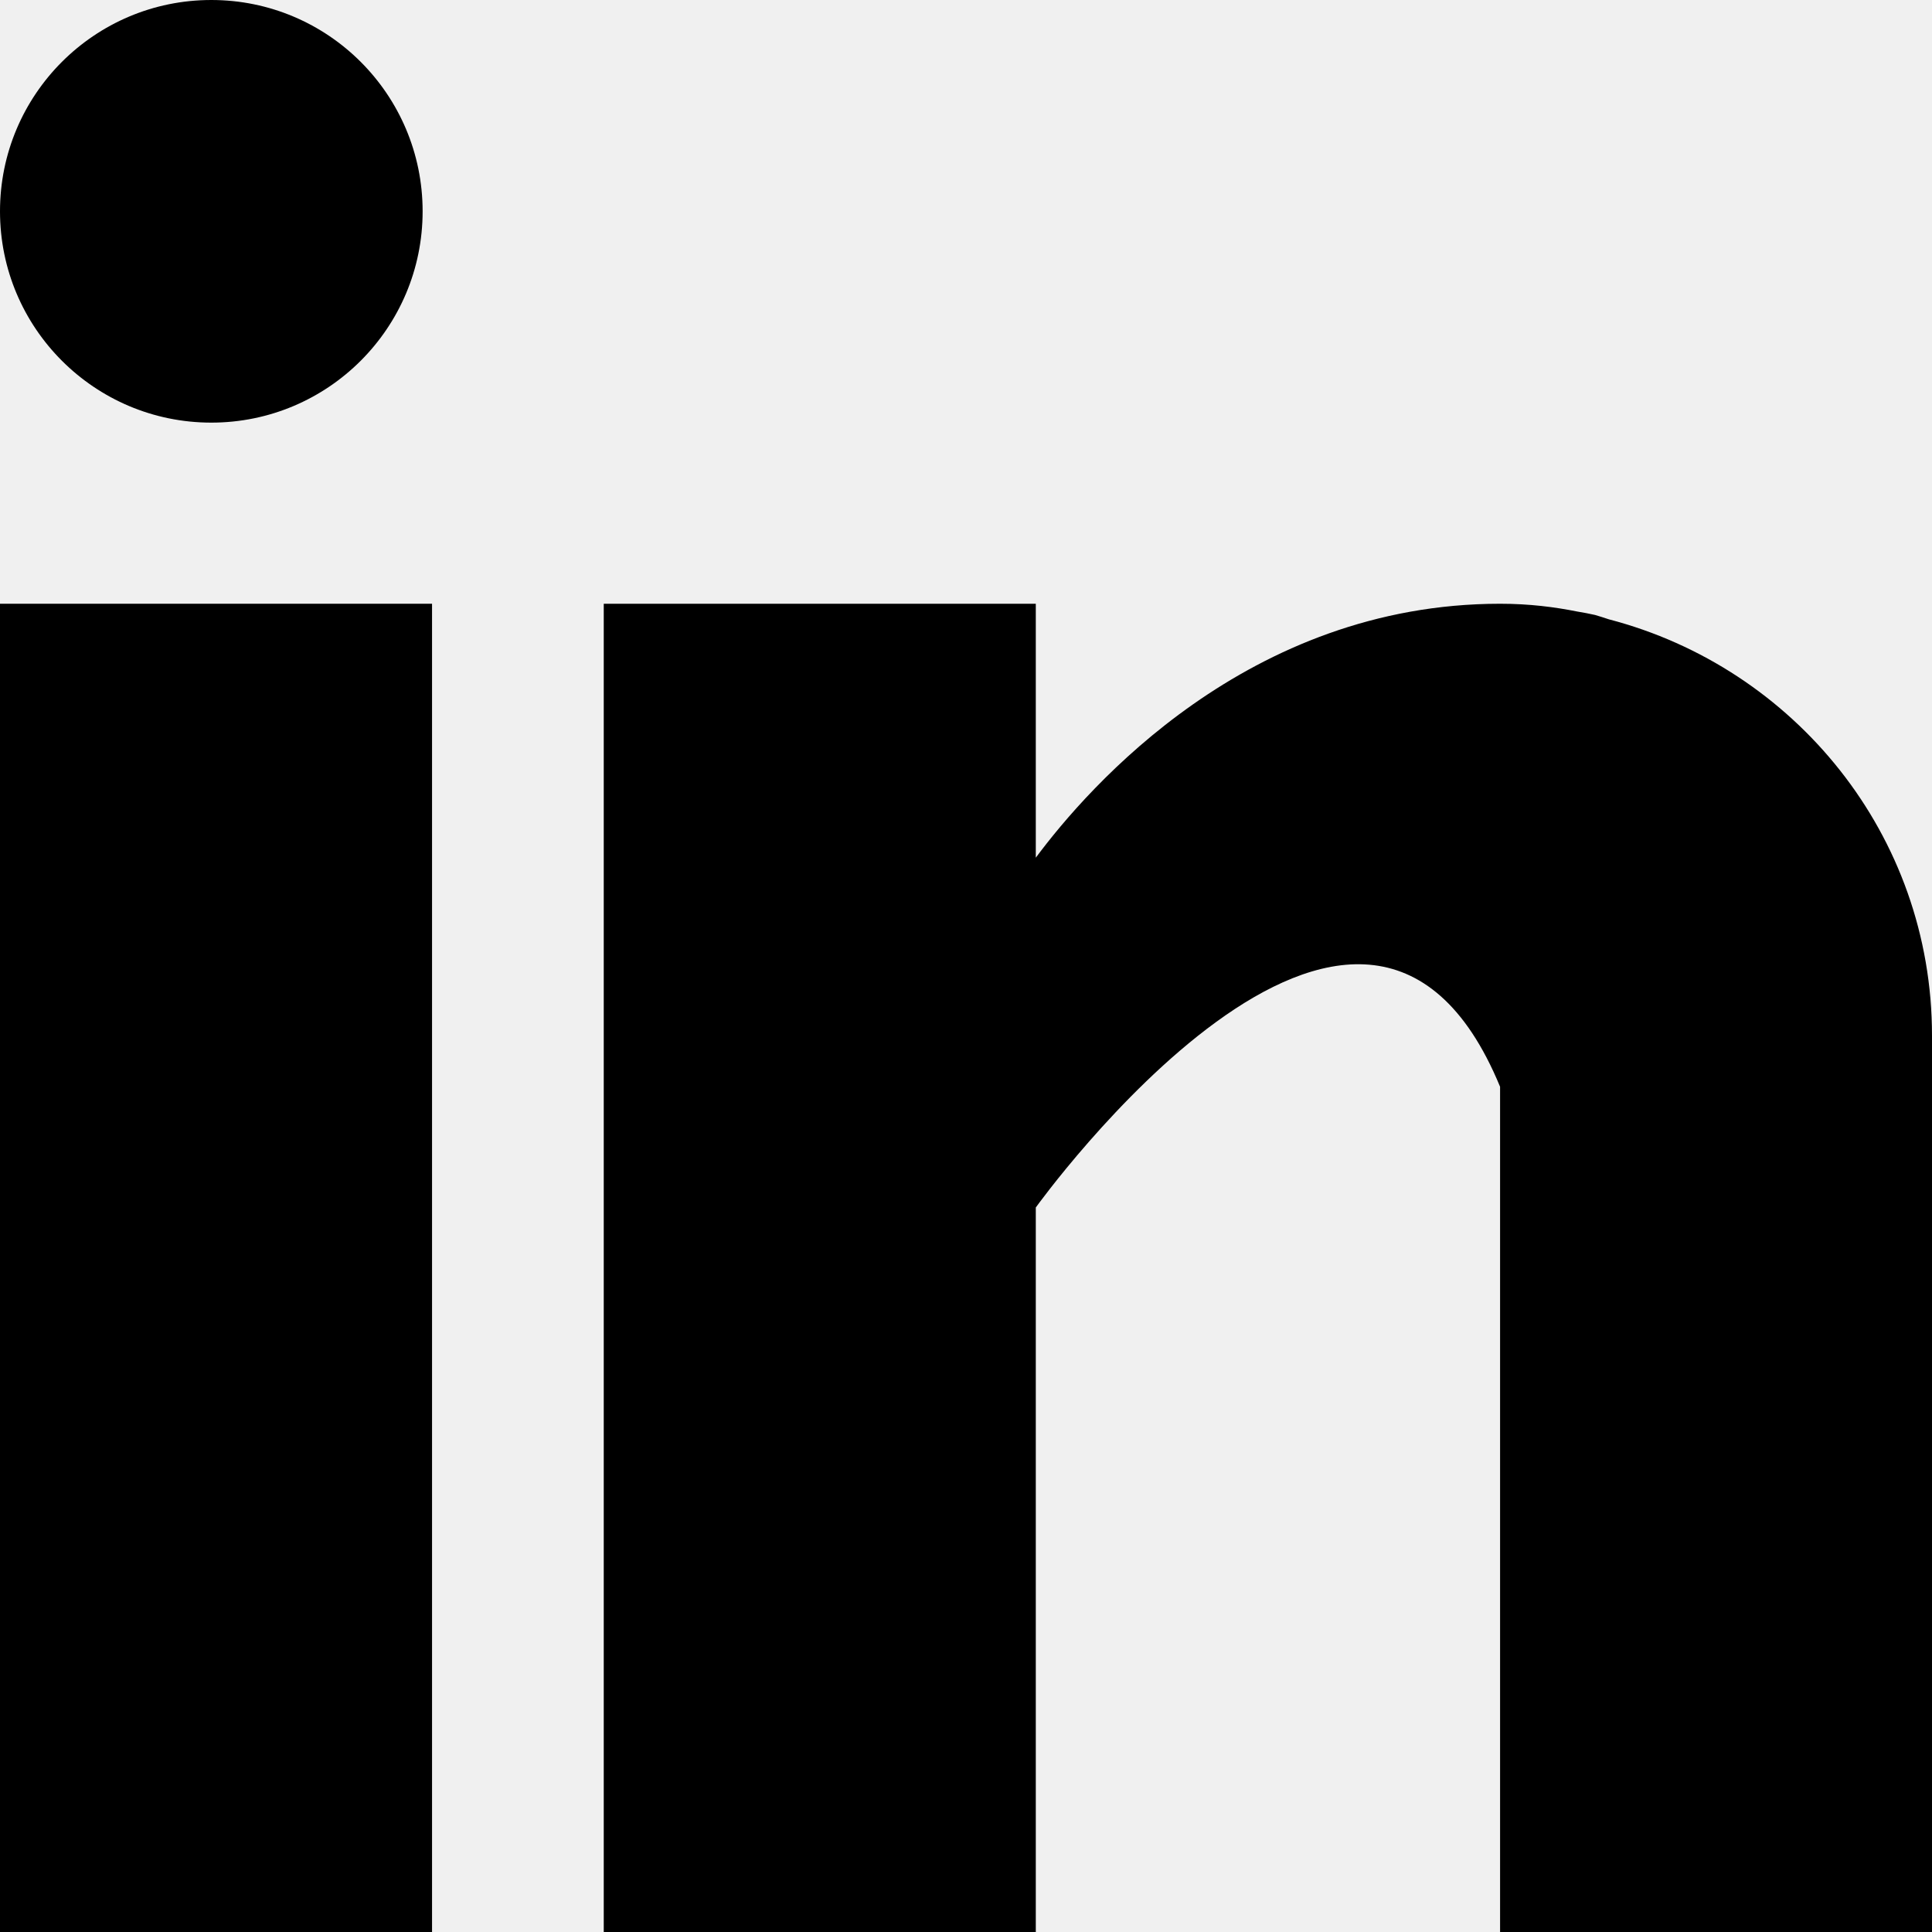
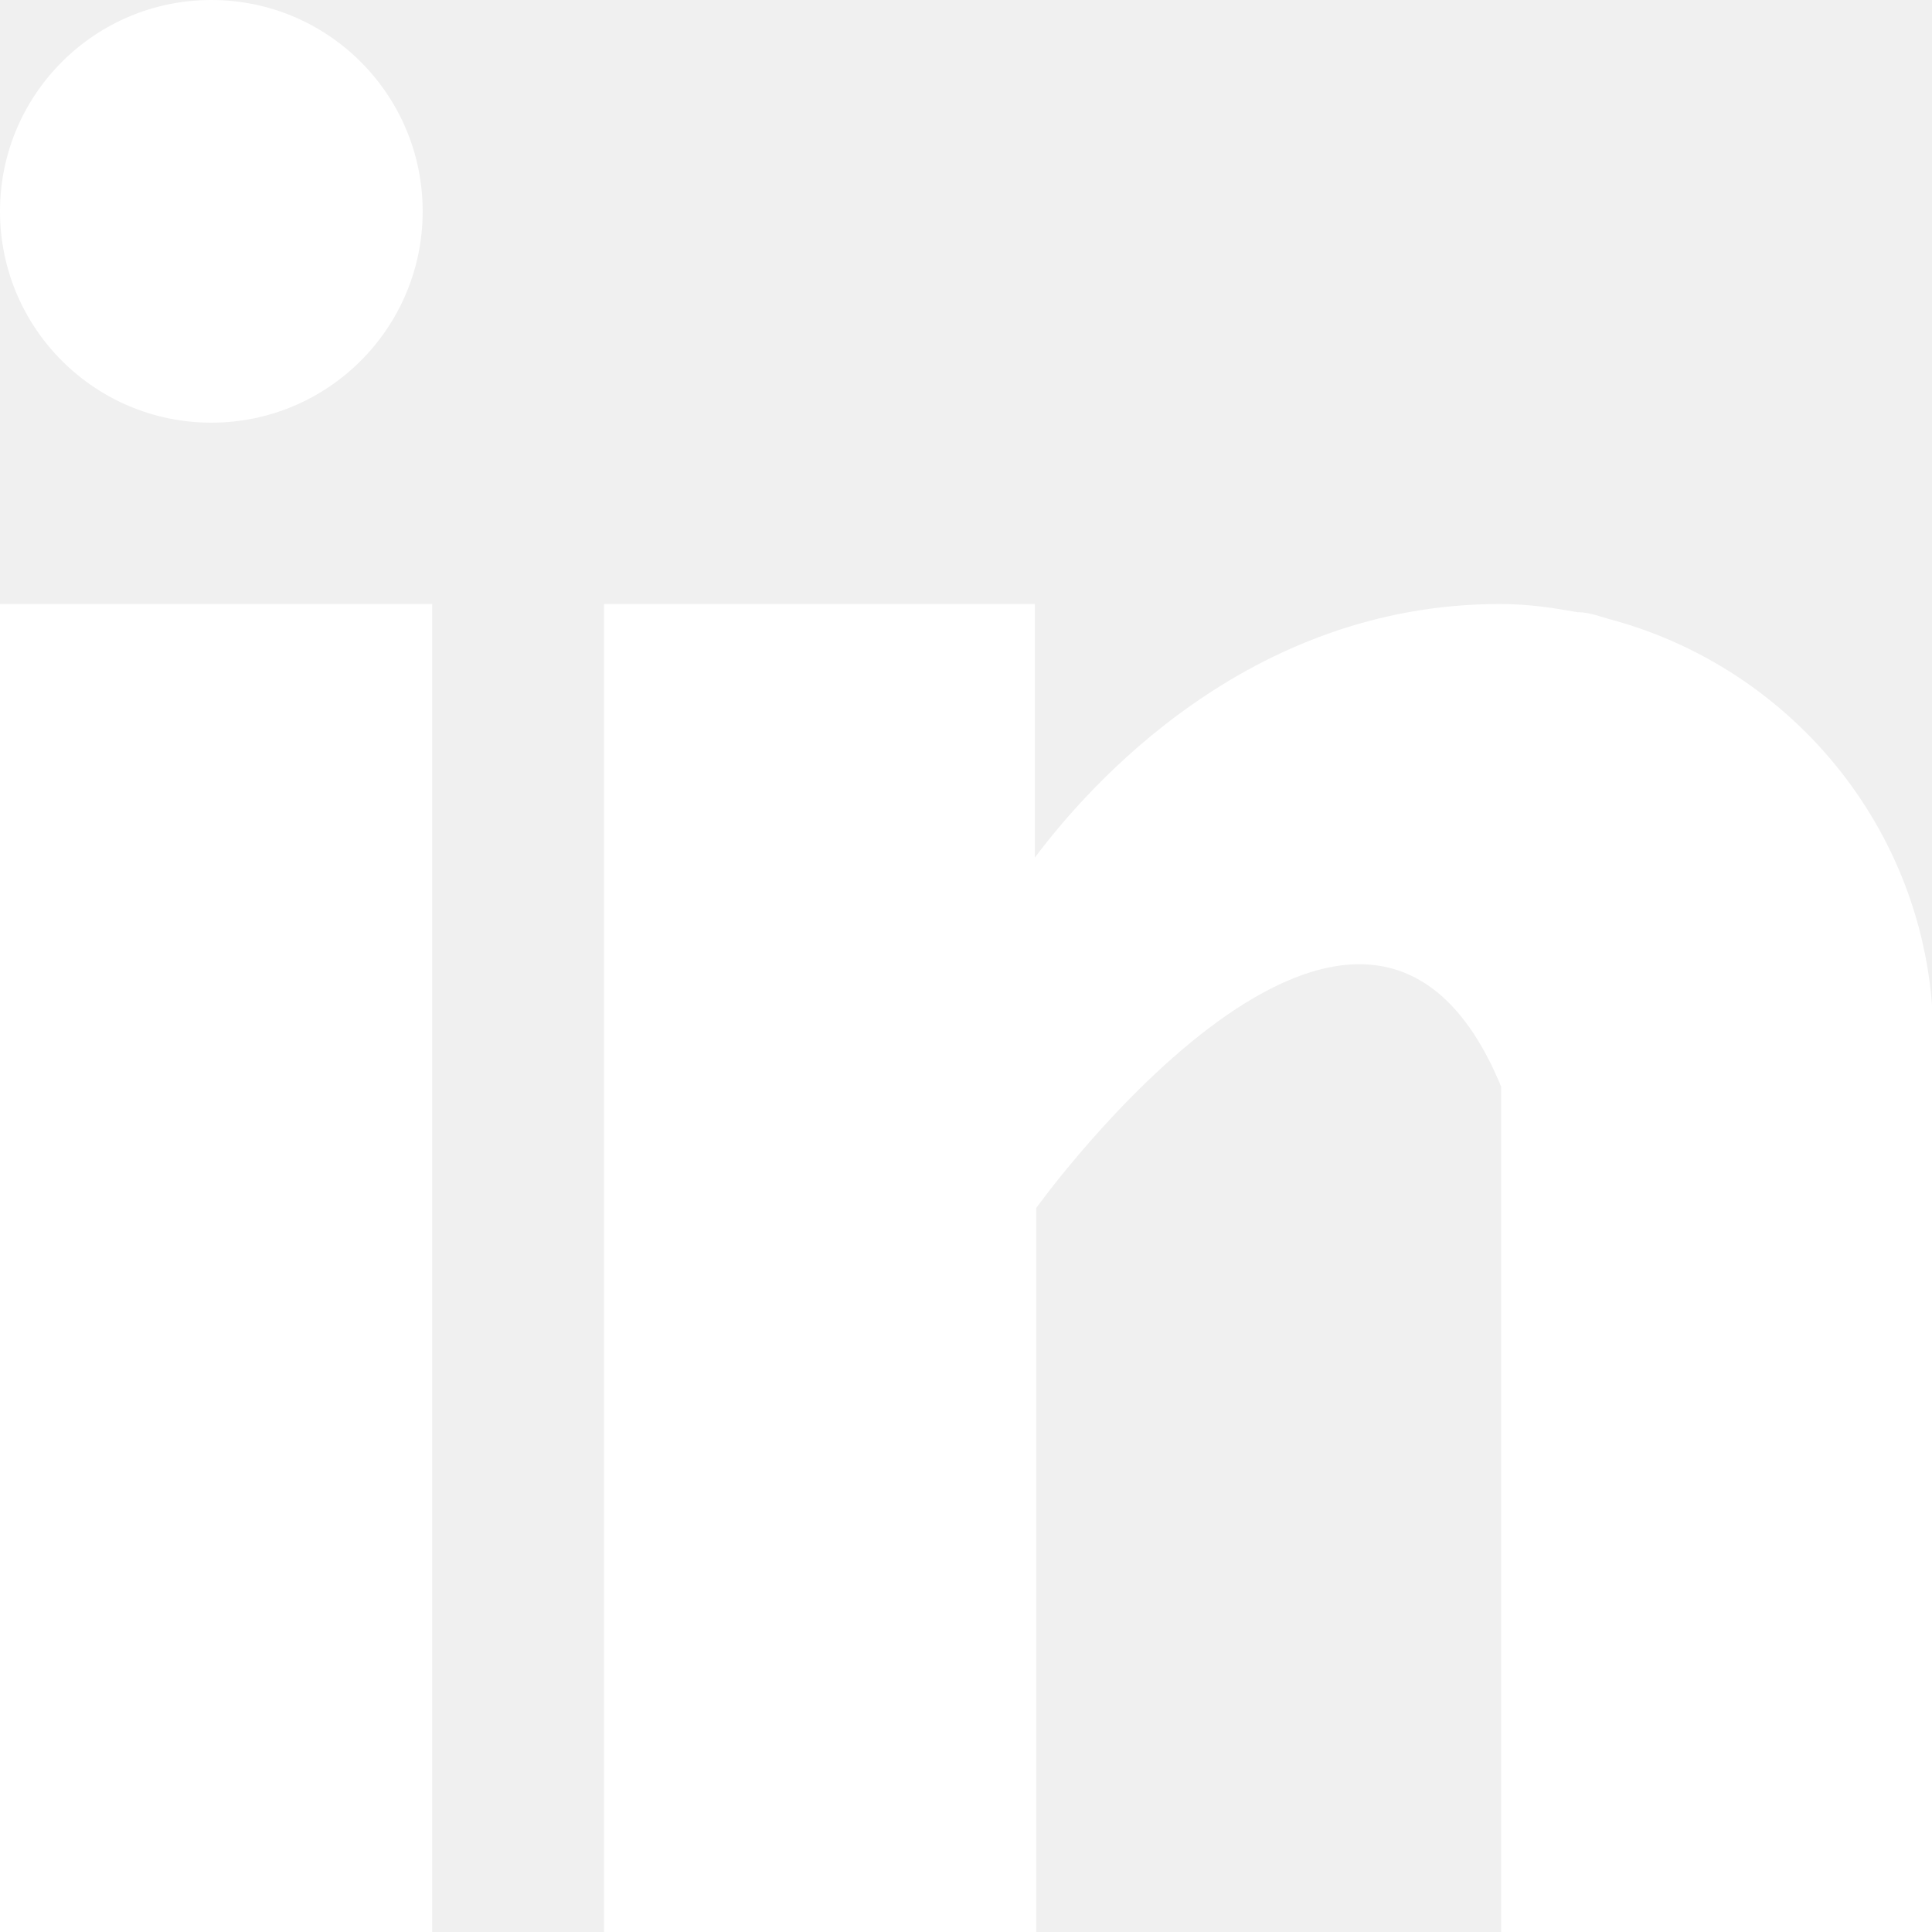
- <svg xmlns="http://www.w3.org/2000/svg" version="1.1" id="Capa_1" x="0px" y="0px" viewBox="0 0 512 512" style="enable-background:new 0 0 512 512;" xml:space="preserve">
+ <svg xmlns="http://www.w3.org/2000/svg" version="1.1" id="Capa_1" x="0px" y="0px" width="141.7px" height="141.7px" viewBox="0 0 141.7 141.7" enable-background="new 0 0 141.7 141.7" xml:space="preserve">
  <g>
    <g>
-       <rect y="160" width="114.496" height="352" />
+       <rect y="44.3" fill="#FFFFFF" width="31.7" height="97.4" />
    </g>
  </g>
  <g>
    <g>
-       <path d="M426.368,164.128c-1.216-0.384-2.368-0.8-3.648-1.152c-1.536-0.352-3.072-0.64-4.64-0.896    c-6.08-1.216-12.736-2.08-20.544-2.08c-66.752,0-109.088,48.544-123.04,67.296V160H160v352h114.496V320    c0,0,86.528-120.512,123.04-32c0,79.008,0,224,0,224H512V274.464C512,221.28,475.552,176.96,426.368,164.128z" />
+       <path fill="#FFFFFF" d="M118,45.4c-0.3-0.1-0.7-0.2-1-0.3c-0.4-0.1-0.8-0.2-1.3-0.2c-1.7-0.3-3.5-0.6-5.7-0.6    c-18.5,0-30.2,13.4-34.1,18.6V44.3H44.3v97.4H76V88.6c0,0,24-33.4,34.1-8.9c0,21.9,0,62,0,62h31.7V76    C141.7,61.3,131.6,49,118,45.4z" />
    </g>
  </g>
  <g>
    <g>
-       <circle cx="56" cy="56" r="56" />
+       <circle fill="#FFFFFF" cx="15.5" cy="15.5" r="15.5" />
    </g>
  </g>
-   <g>
- </g>
-   <g>
- </g>
-   <g>
- </g>
-   <g>
- </g>
-   <g>
- </g>
-   <g>
- </g>
-   <g>
- </g>
-   <g>
- </g>
-   <g>
- </g>
-   <g>
- </g>
-   <g>
- </g>
-   <g>
- </g>
-   <g>
- </g>
-   <g>
- </g>
-   <g>
- </g>
</svg>
